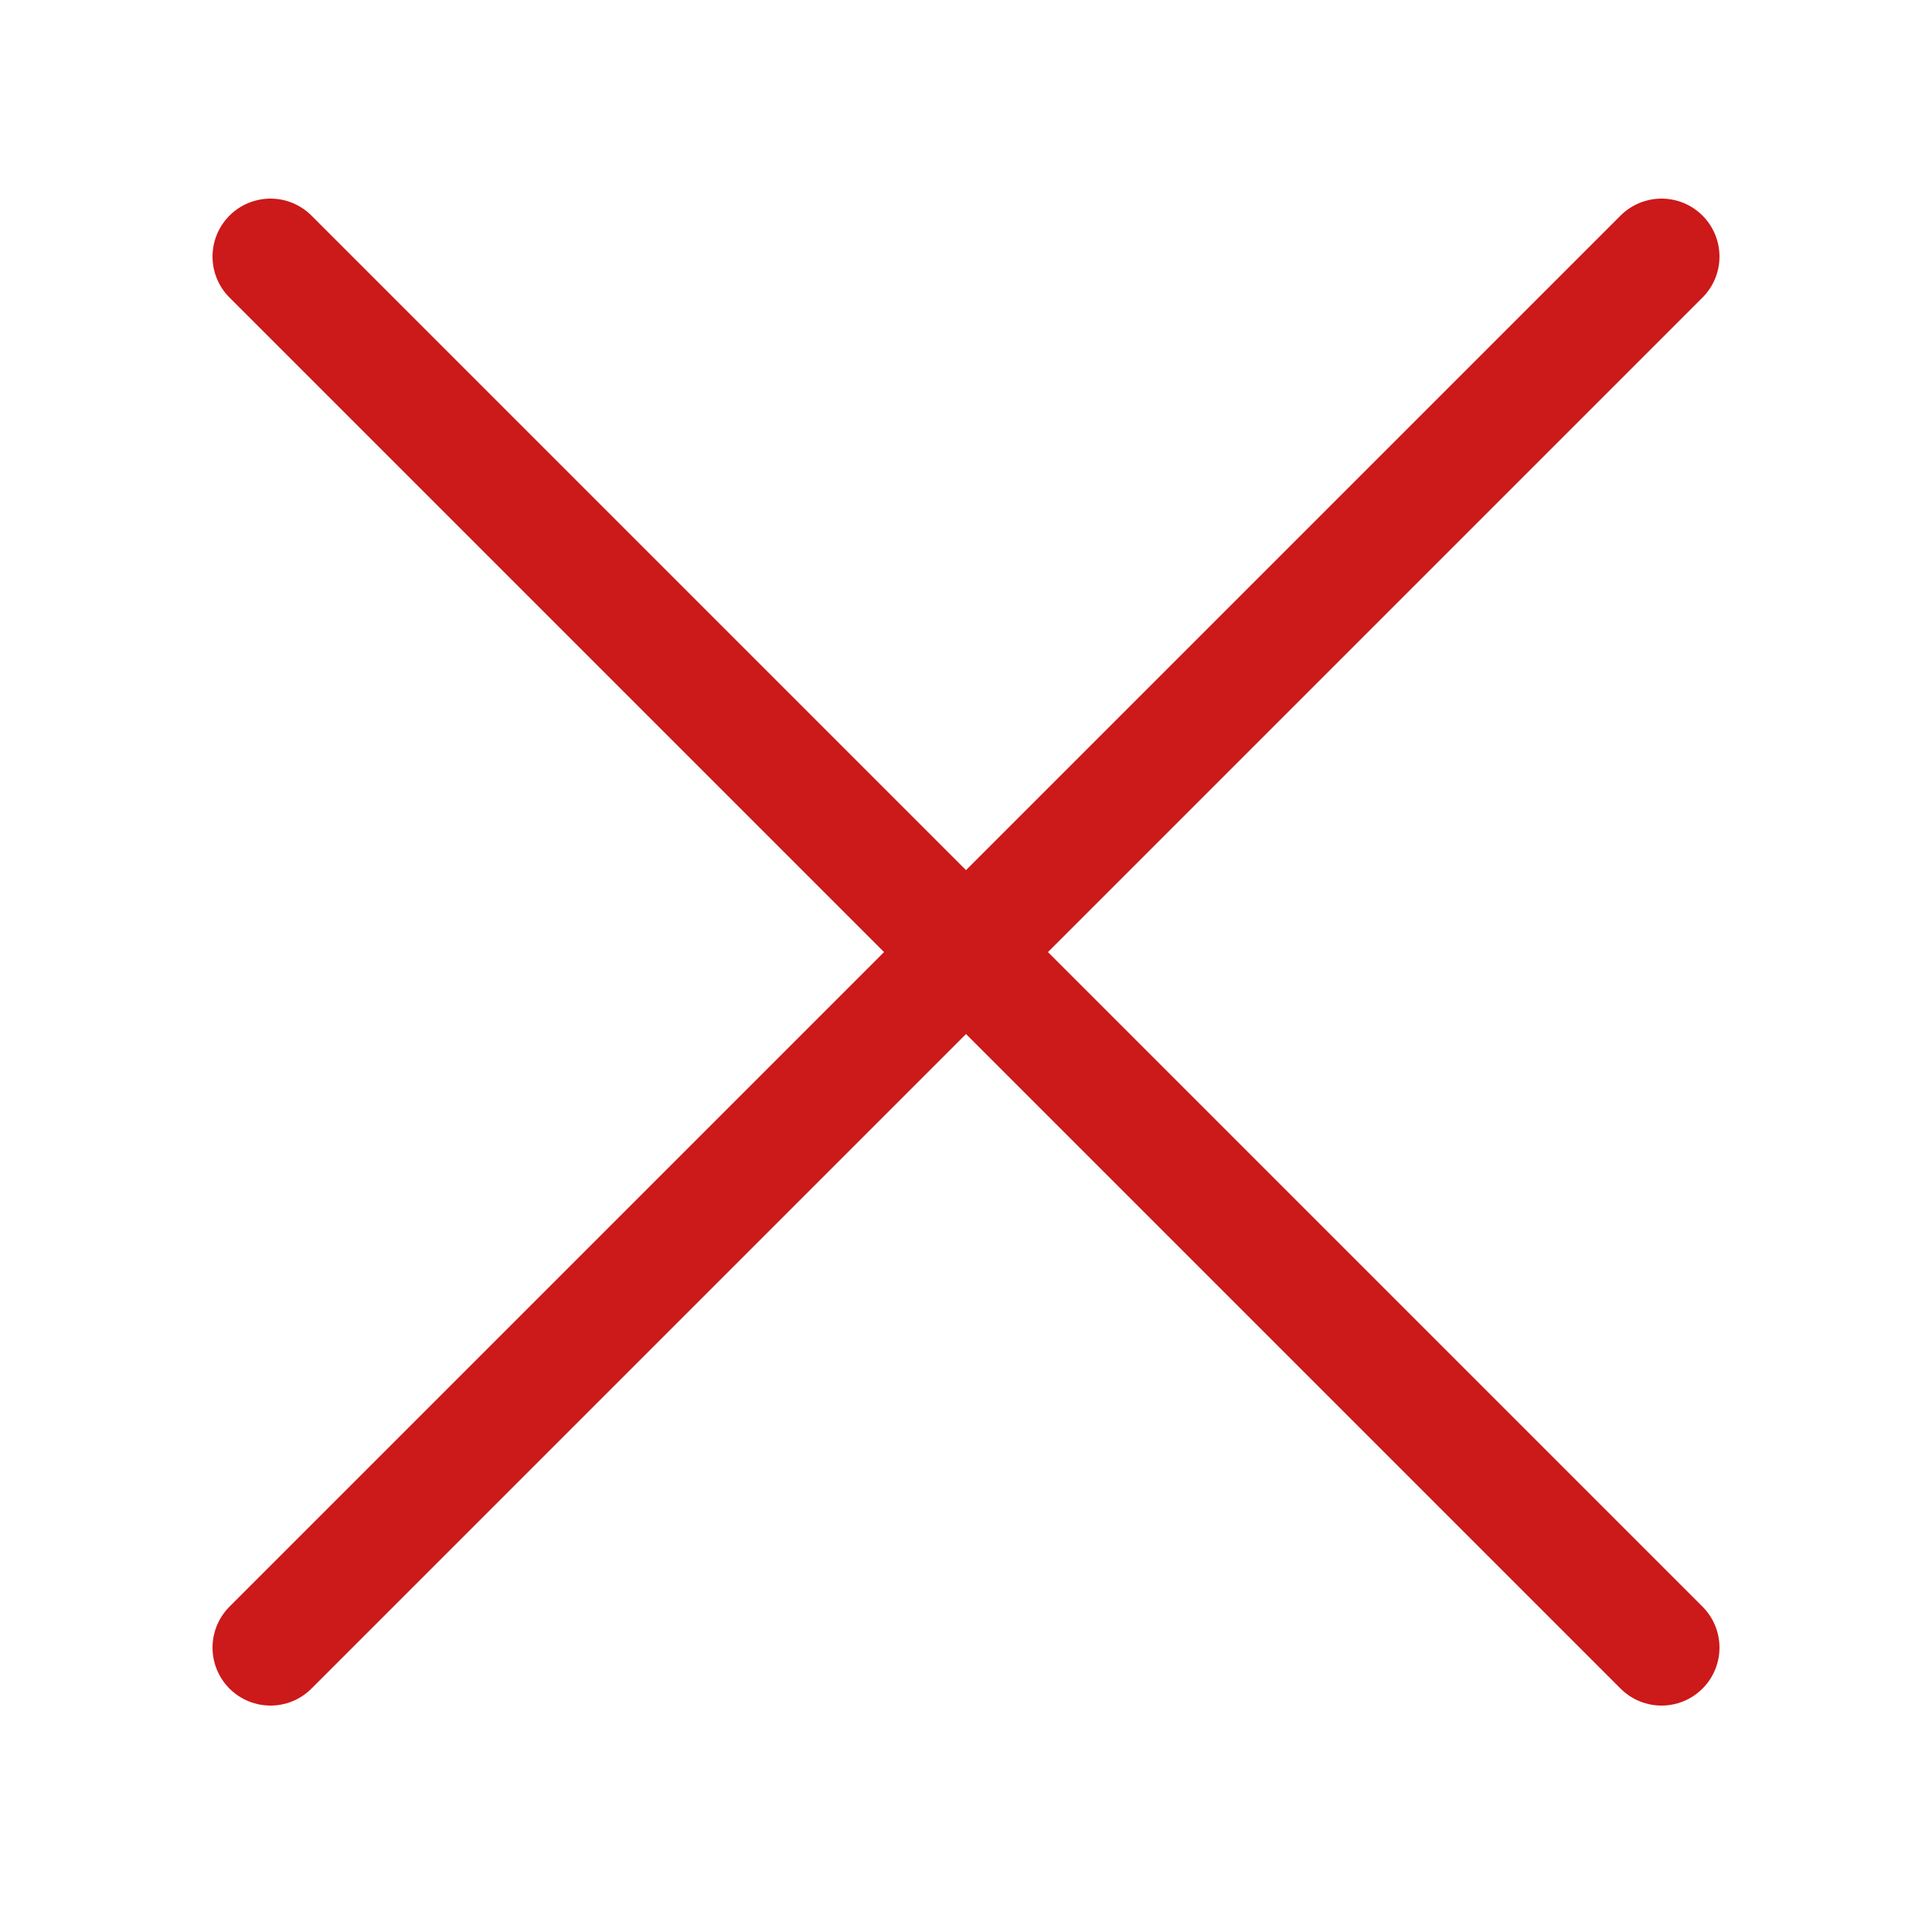
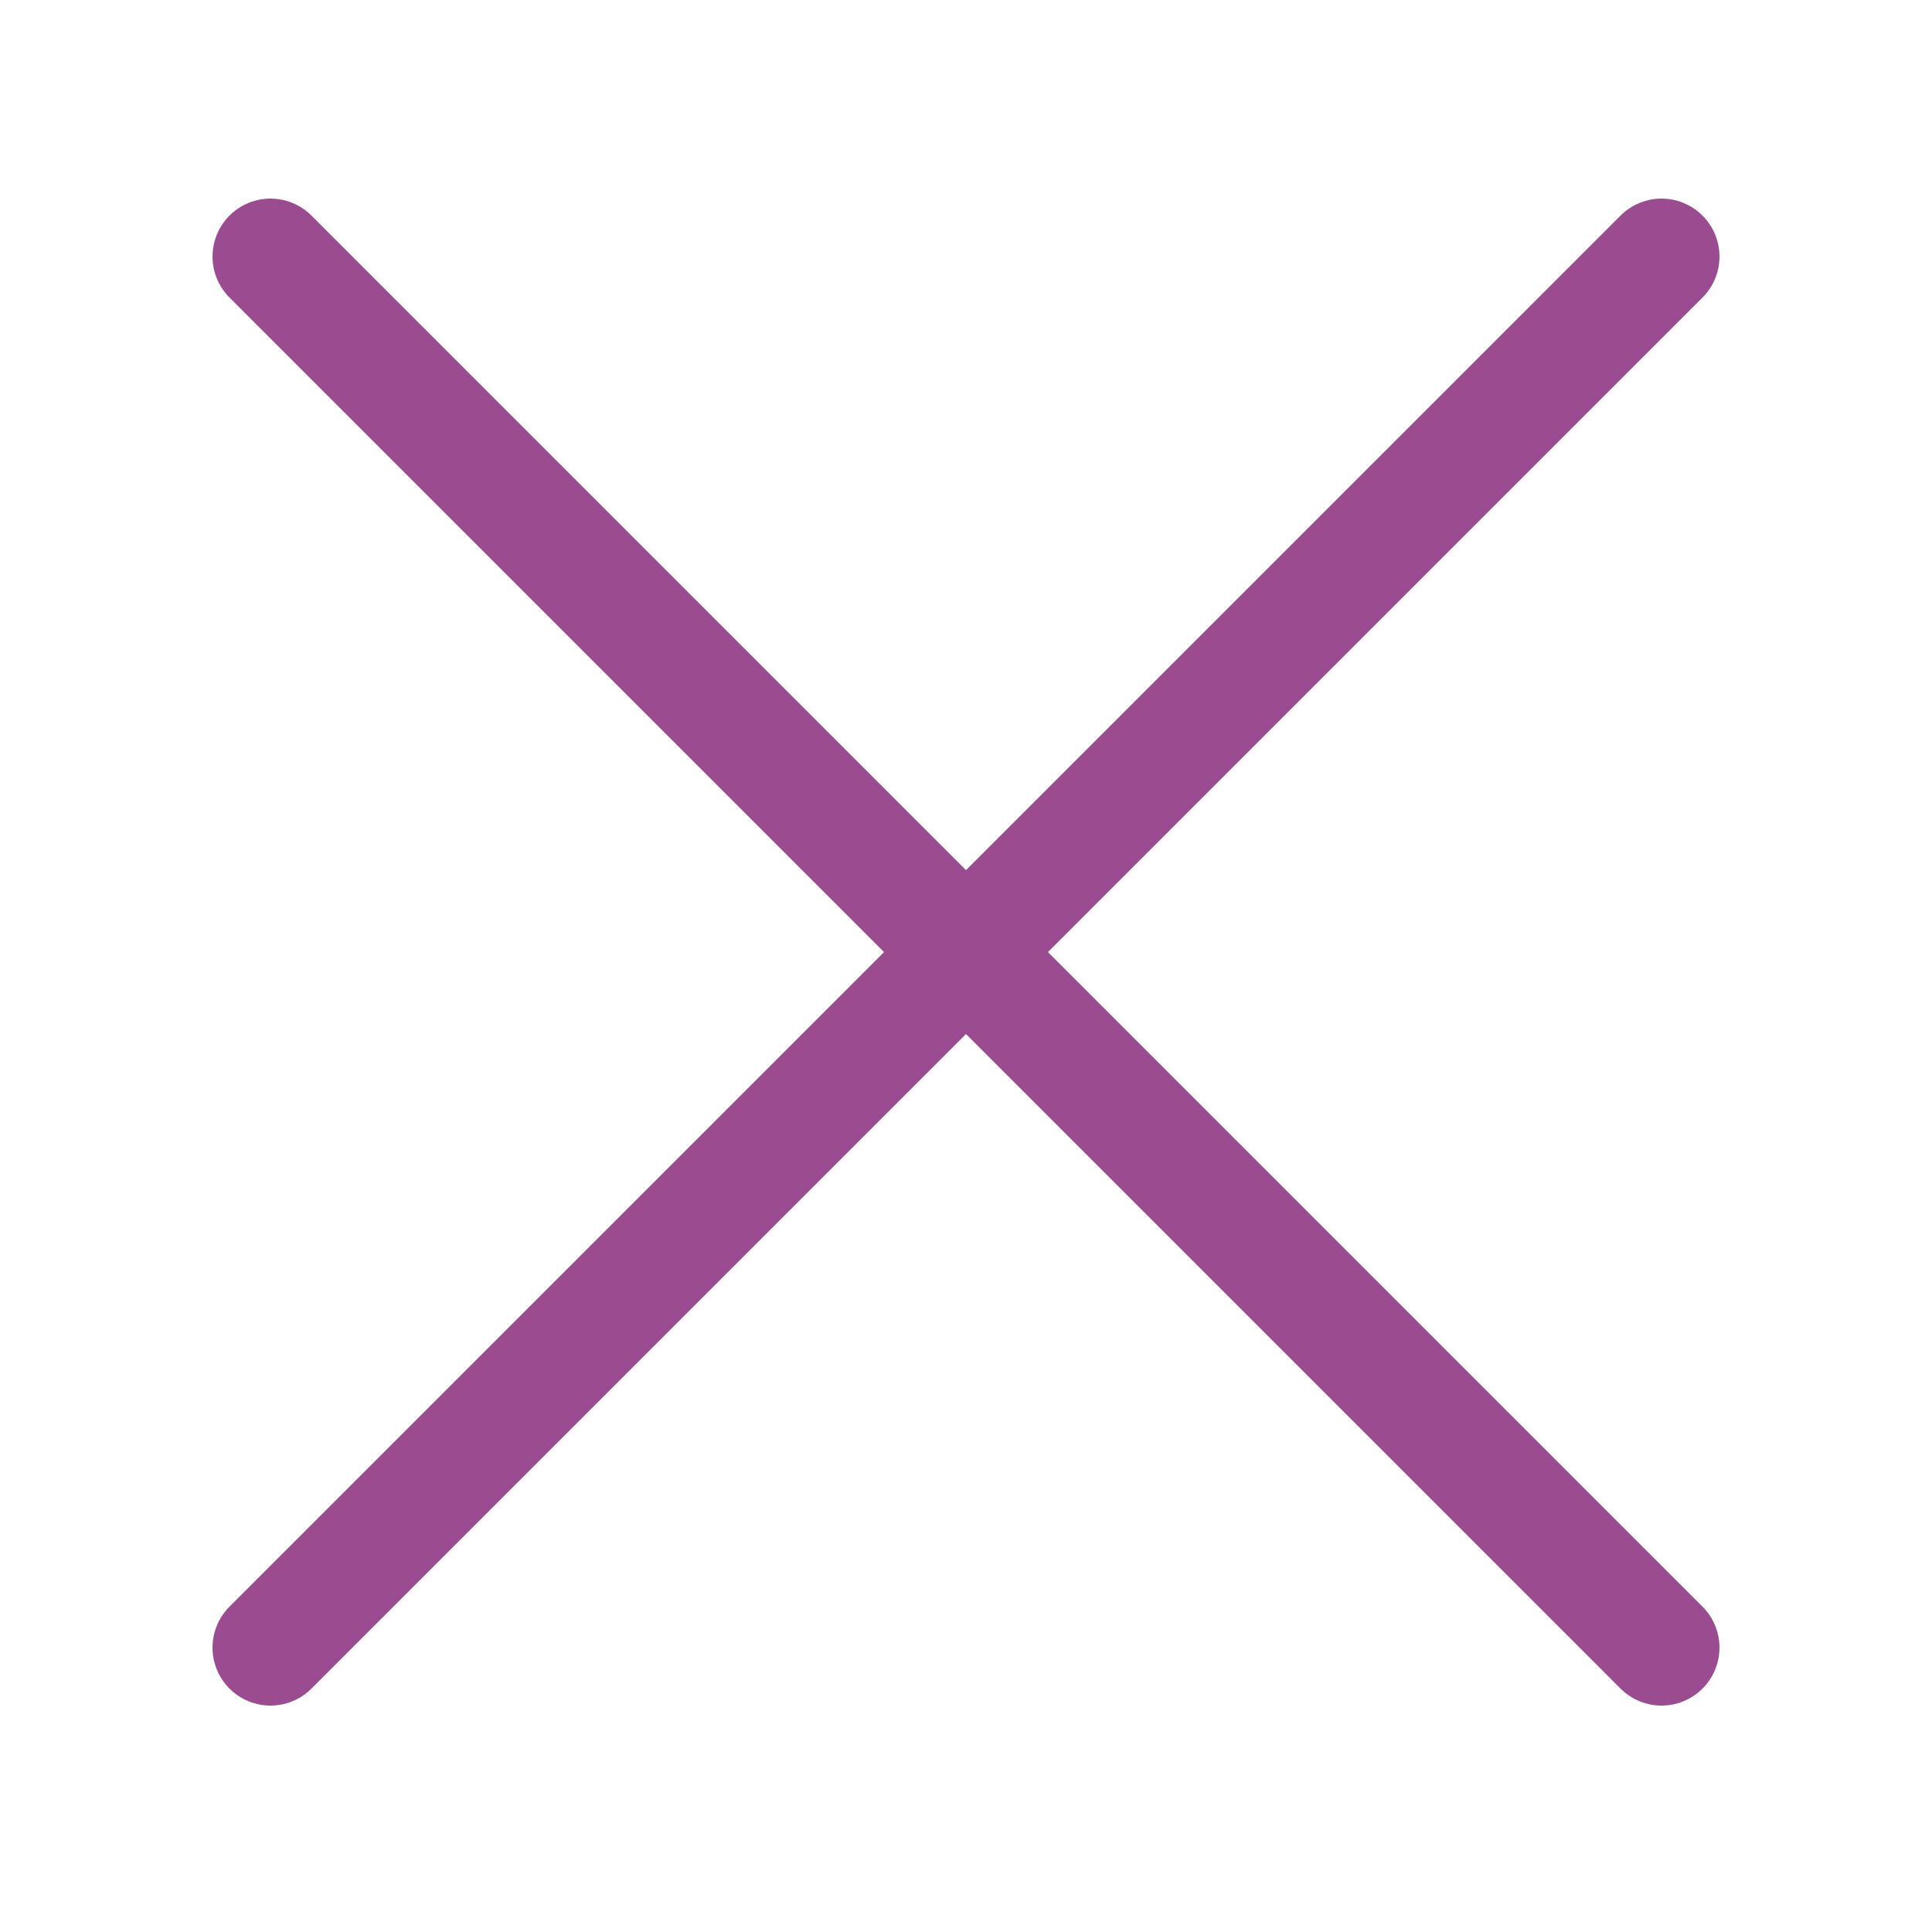
<svg xmlns="http://www.w3.org/2000/svg" width="800px" height="800px" viewBox="-0.5 0 25 25" fill="none">
-   <path d="M3 21.32L21 3.32" stroke="#cc1919" stroke-width="1.5" stroke-linecap="round" stroke-linejoin="round" />
-   <path d="M3 3.32L21 21.32" stroke="#cc1919" stroke-width="1.5" stroke-linecap="round" stroke-linejoin="round" />
+   <path d="M3 21.32L21 3.32" stroke="#9b4b90" stroke-width="1.5" stroke-linecap="round" stroke-linejoin="round" />
+   <path d="M3 3.32L21 21.32" stroke="#9b4b90" stroke-width="1.5" stroke-linecap="round" stroke-linejoin="round" />
</svg>
